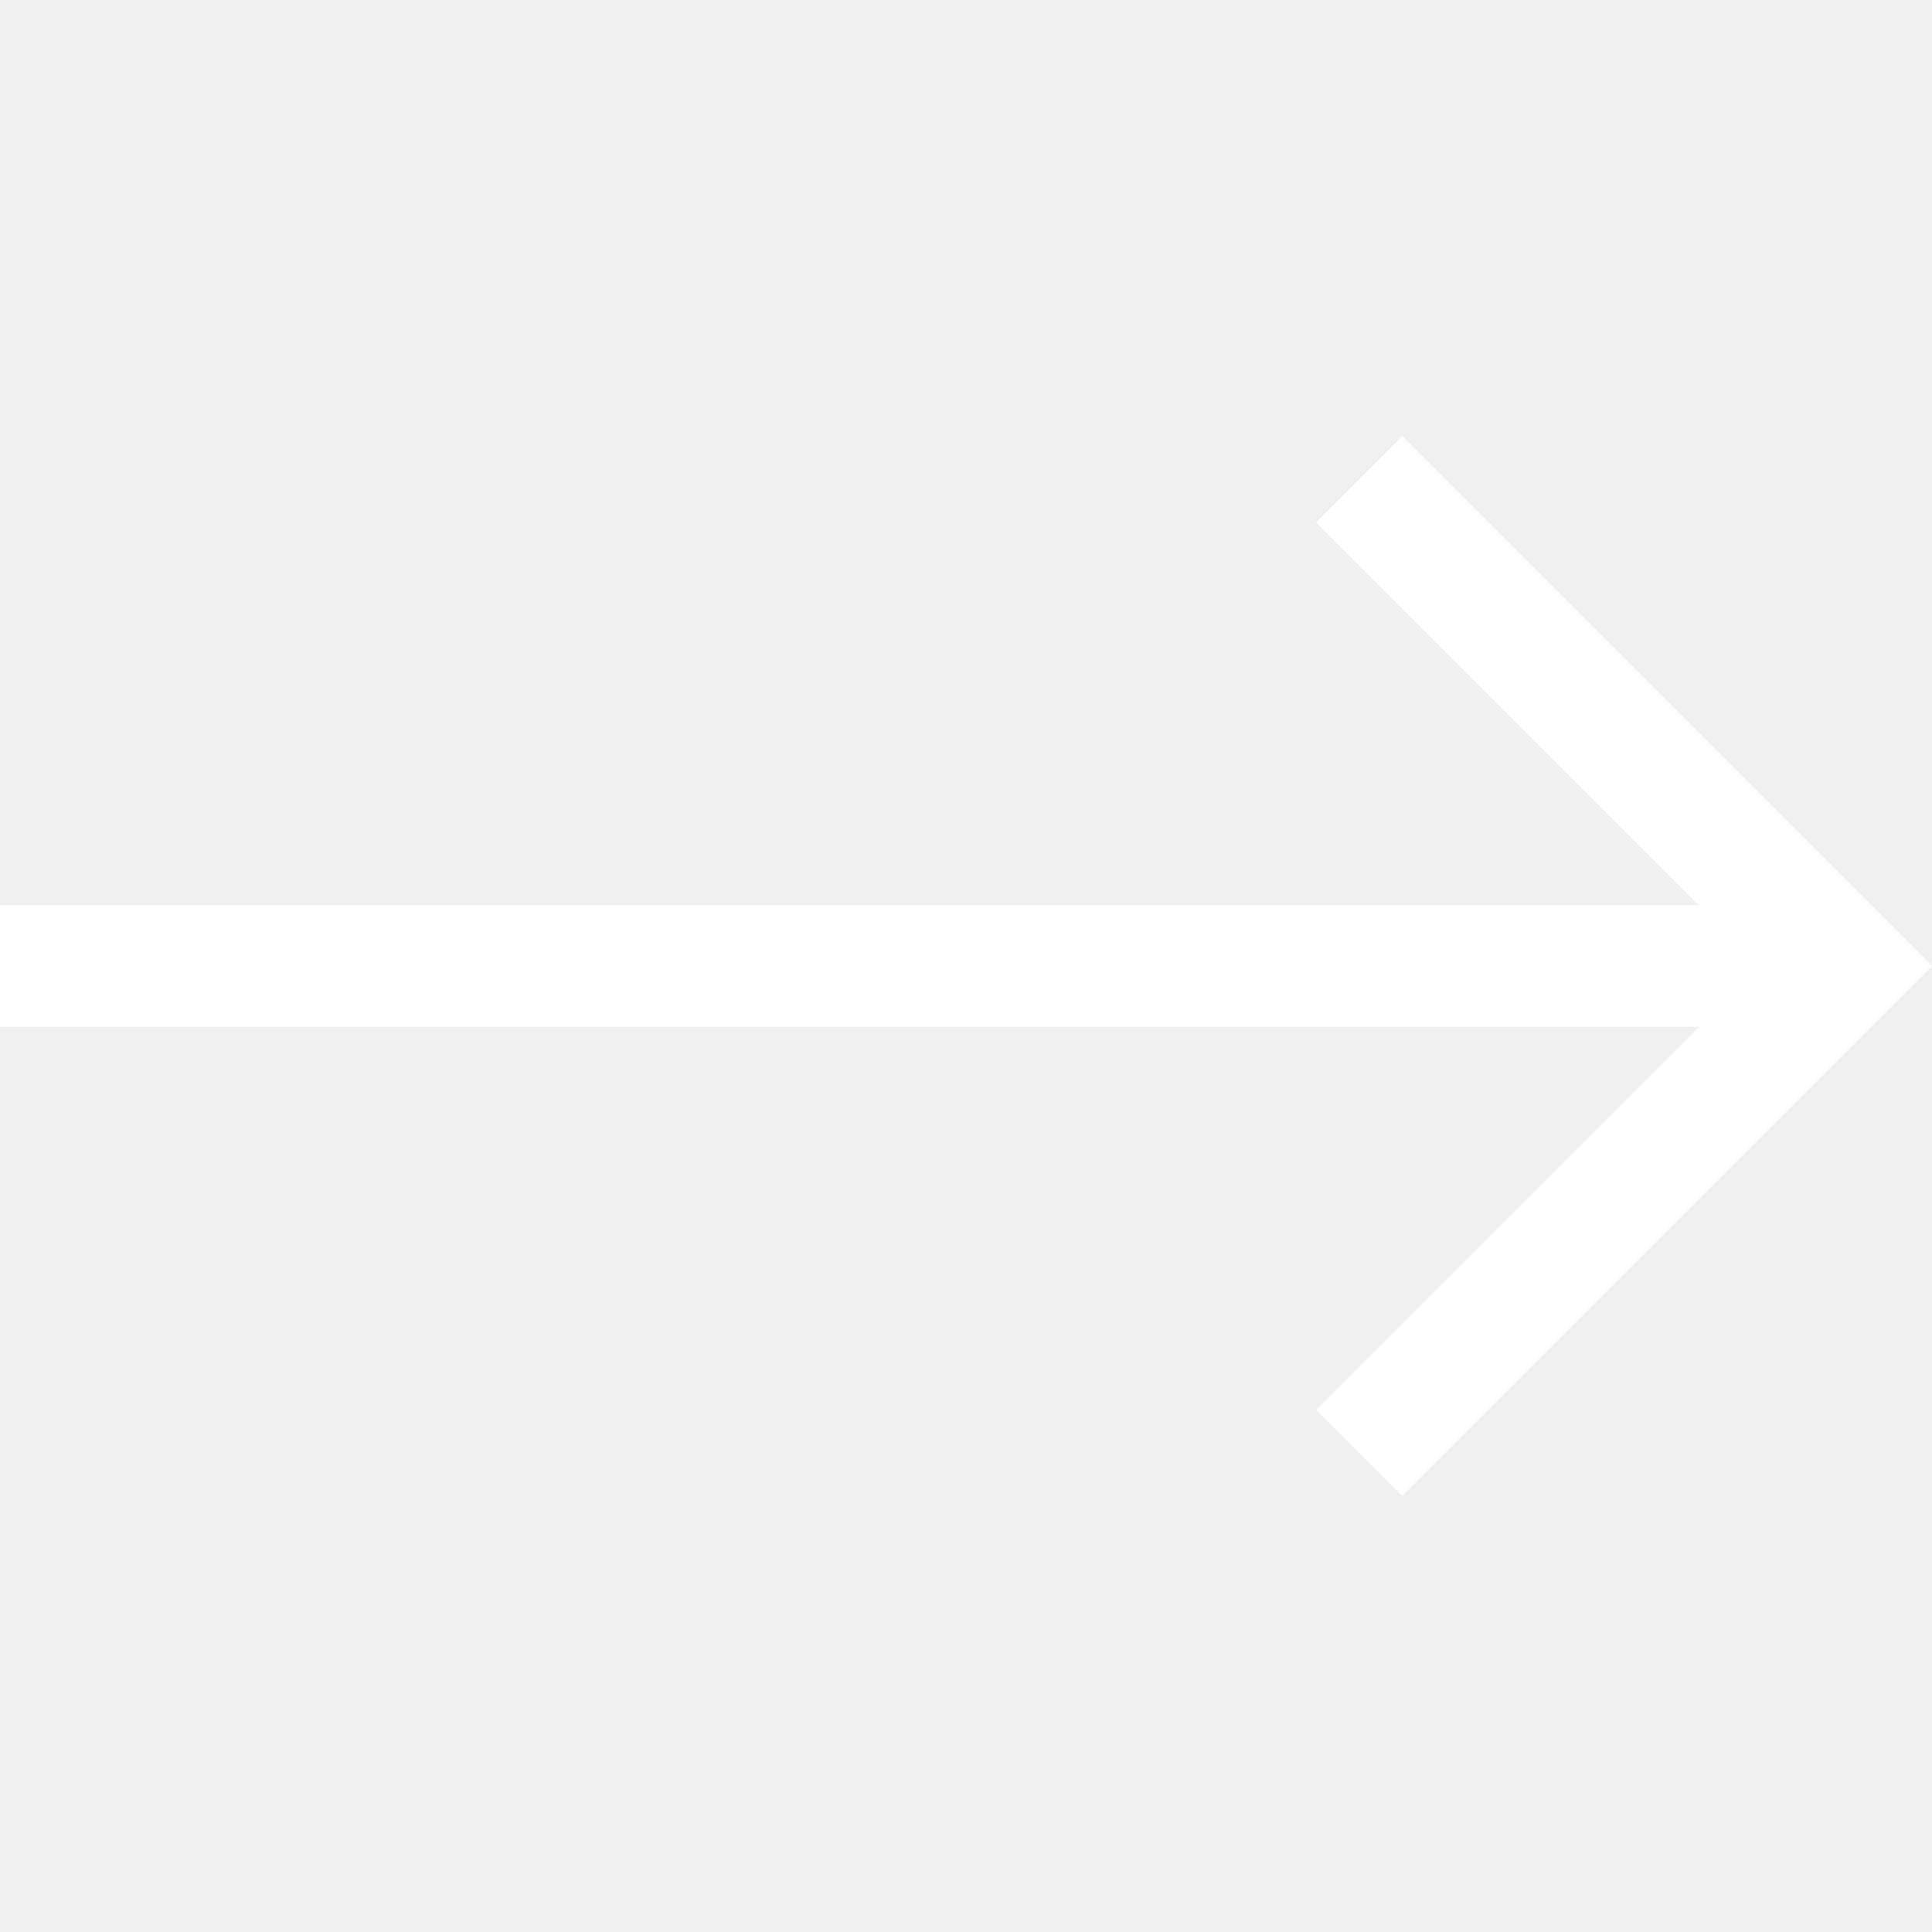
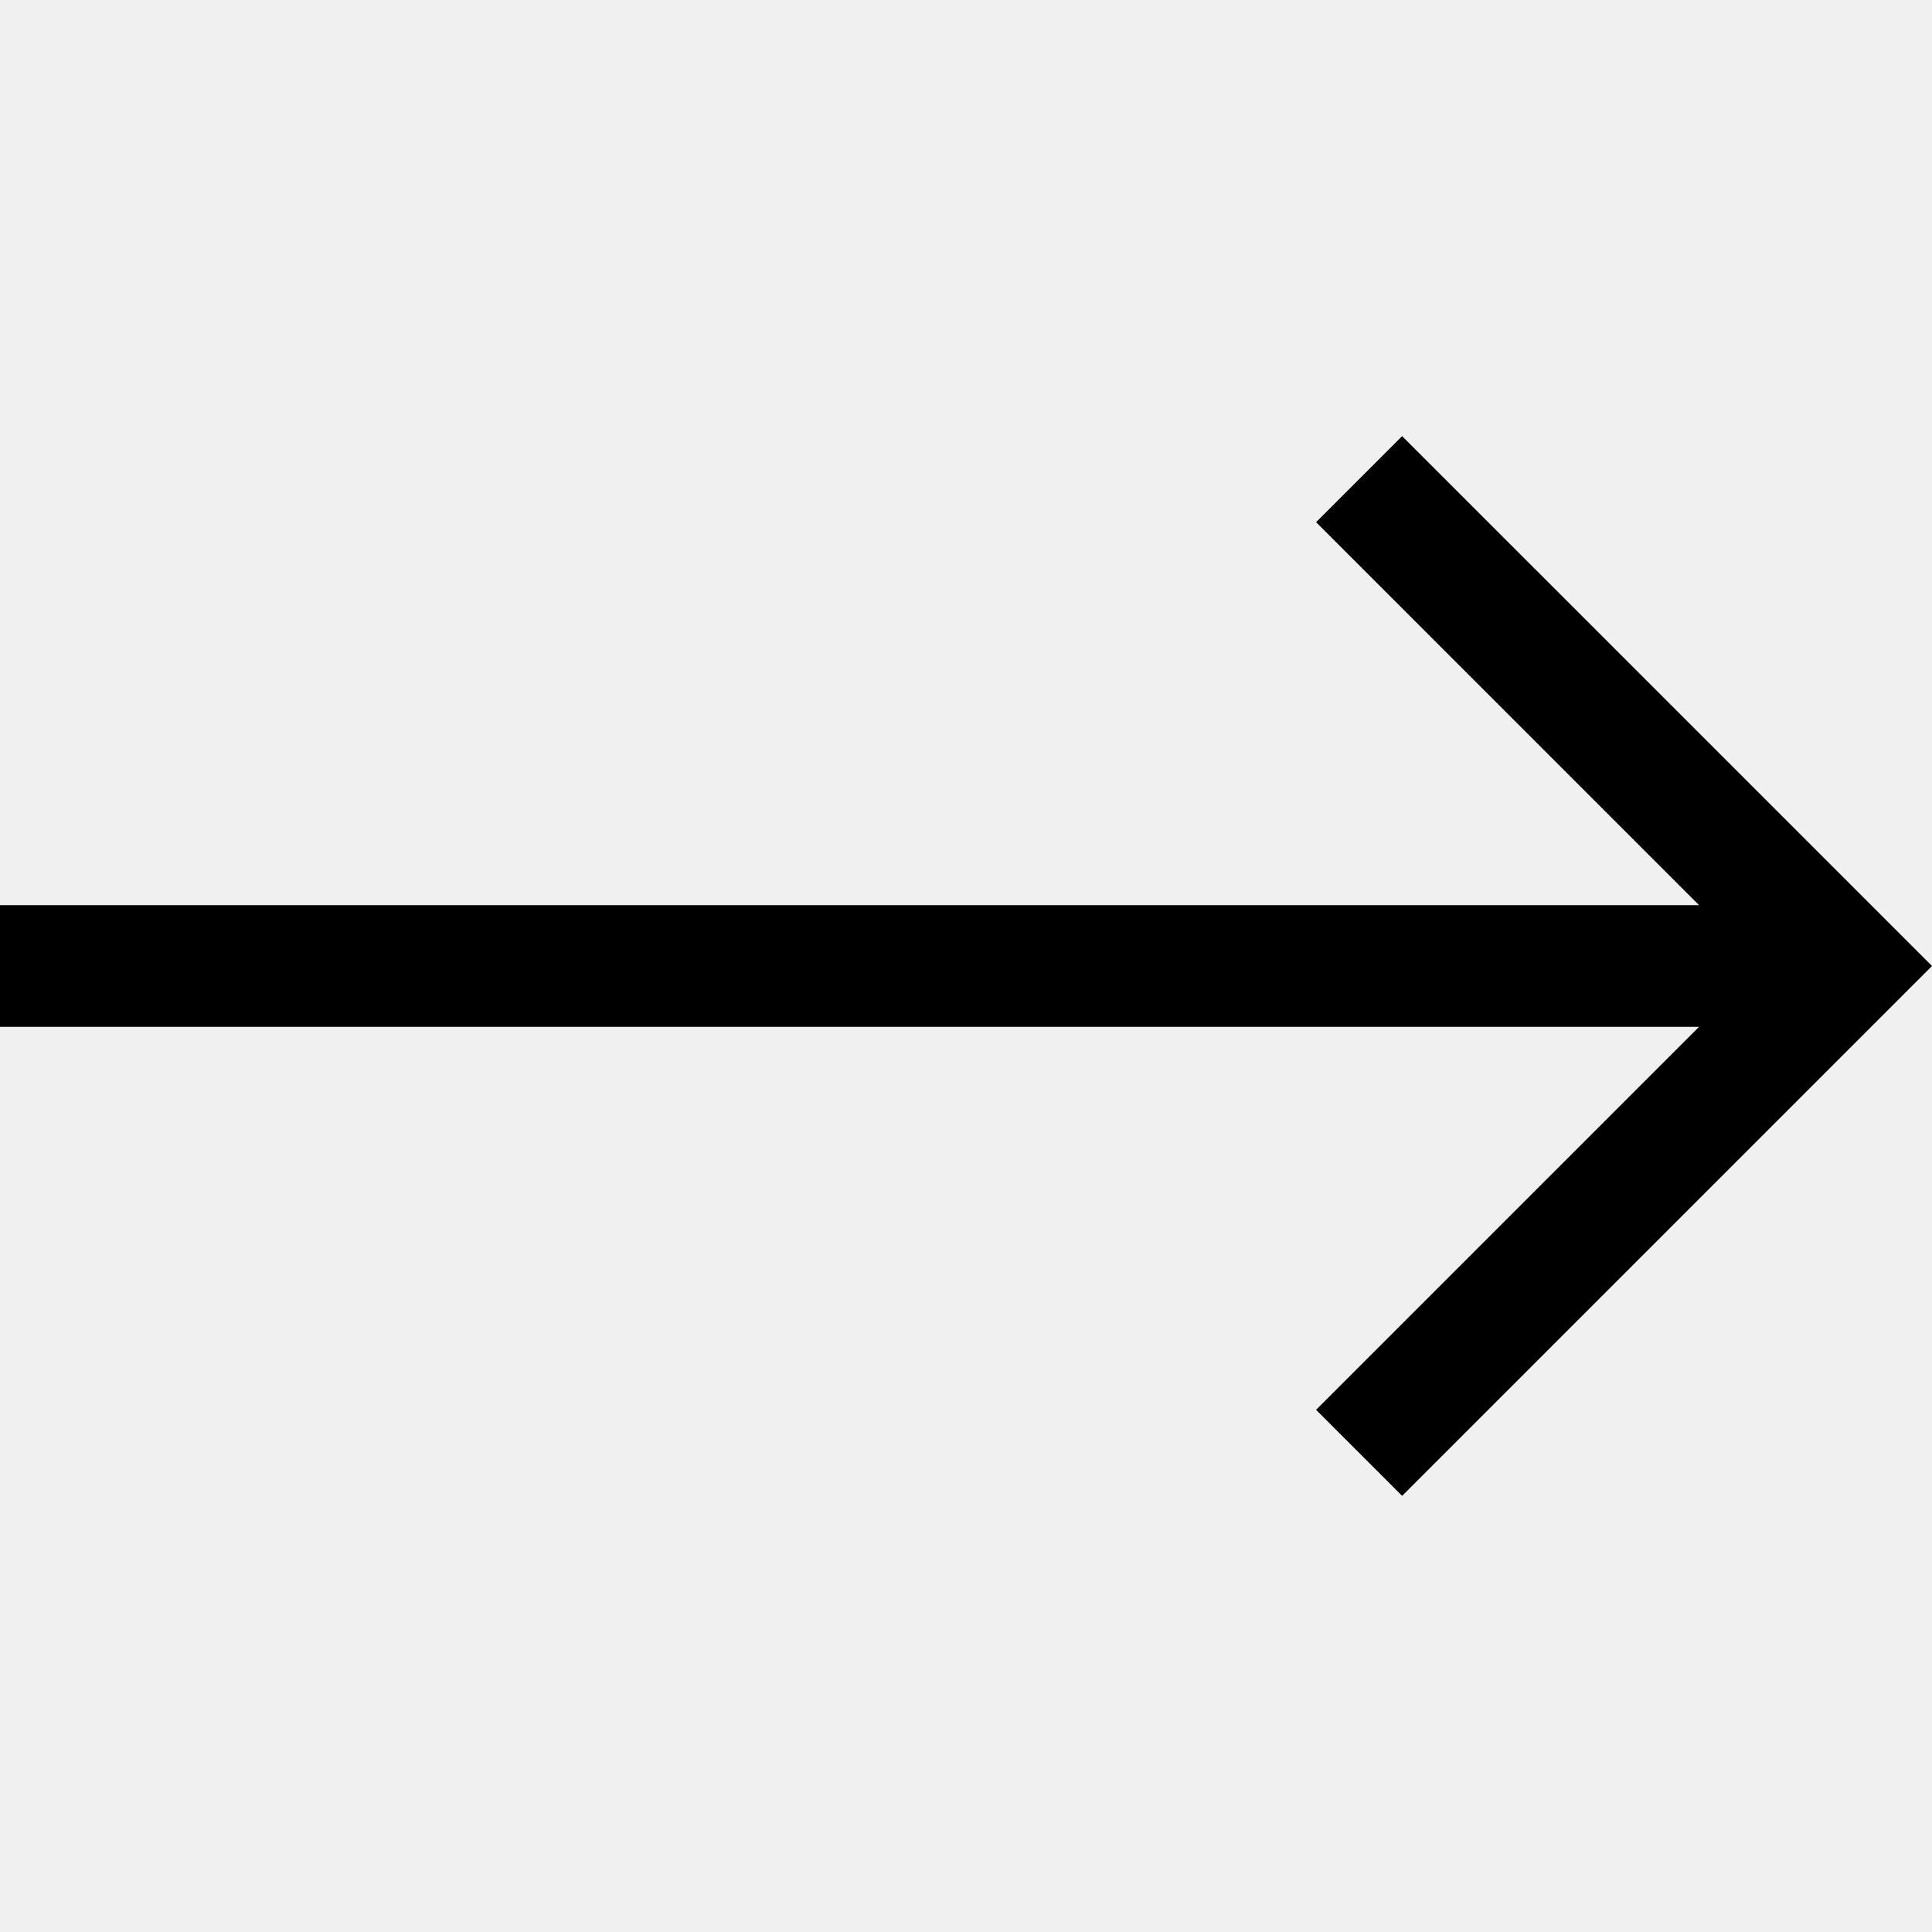
- <svg xmlns="http://www.w3.org/2000/svg" version="1.1" id="Layer_1" x="0px" y="0px" fill="#fff" viewBox="0 0 476.213 476.213" style="enable-background:new 0 0 476.213 476.213;" xml:space="preserve">
+ <svg xmlns="http://www.w3.org/2000/svg" version="1.1" id="Layer_1" x="0px" y="0px" viewBox="0 0 476.213 476.213" style="enable-background:new 0 0 476.213 476.213;" xml:space="preserve">
  <polygon points="345.606,107.5 324.394,128.713 418.787,223.107 0,223.107 0,253.107 418.787,253.107 324.394,347.5   345.606,368.713 476.213,238.106 " />
  <g>
</g>
  <g>
</g>
  <g>
</g>
  <g>
</g>
  <g>
</g>
  <g>
</g>
  <g>
</g>
  <g>
</g>
  <g>
</g>
  <g>
</g>
  <g>
</g>
  <g>
</g>
  <g>
</g>
  <g>
</g>
  <g>
</g>
</svg>
